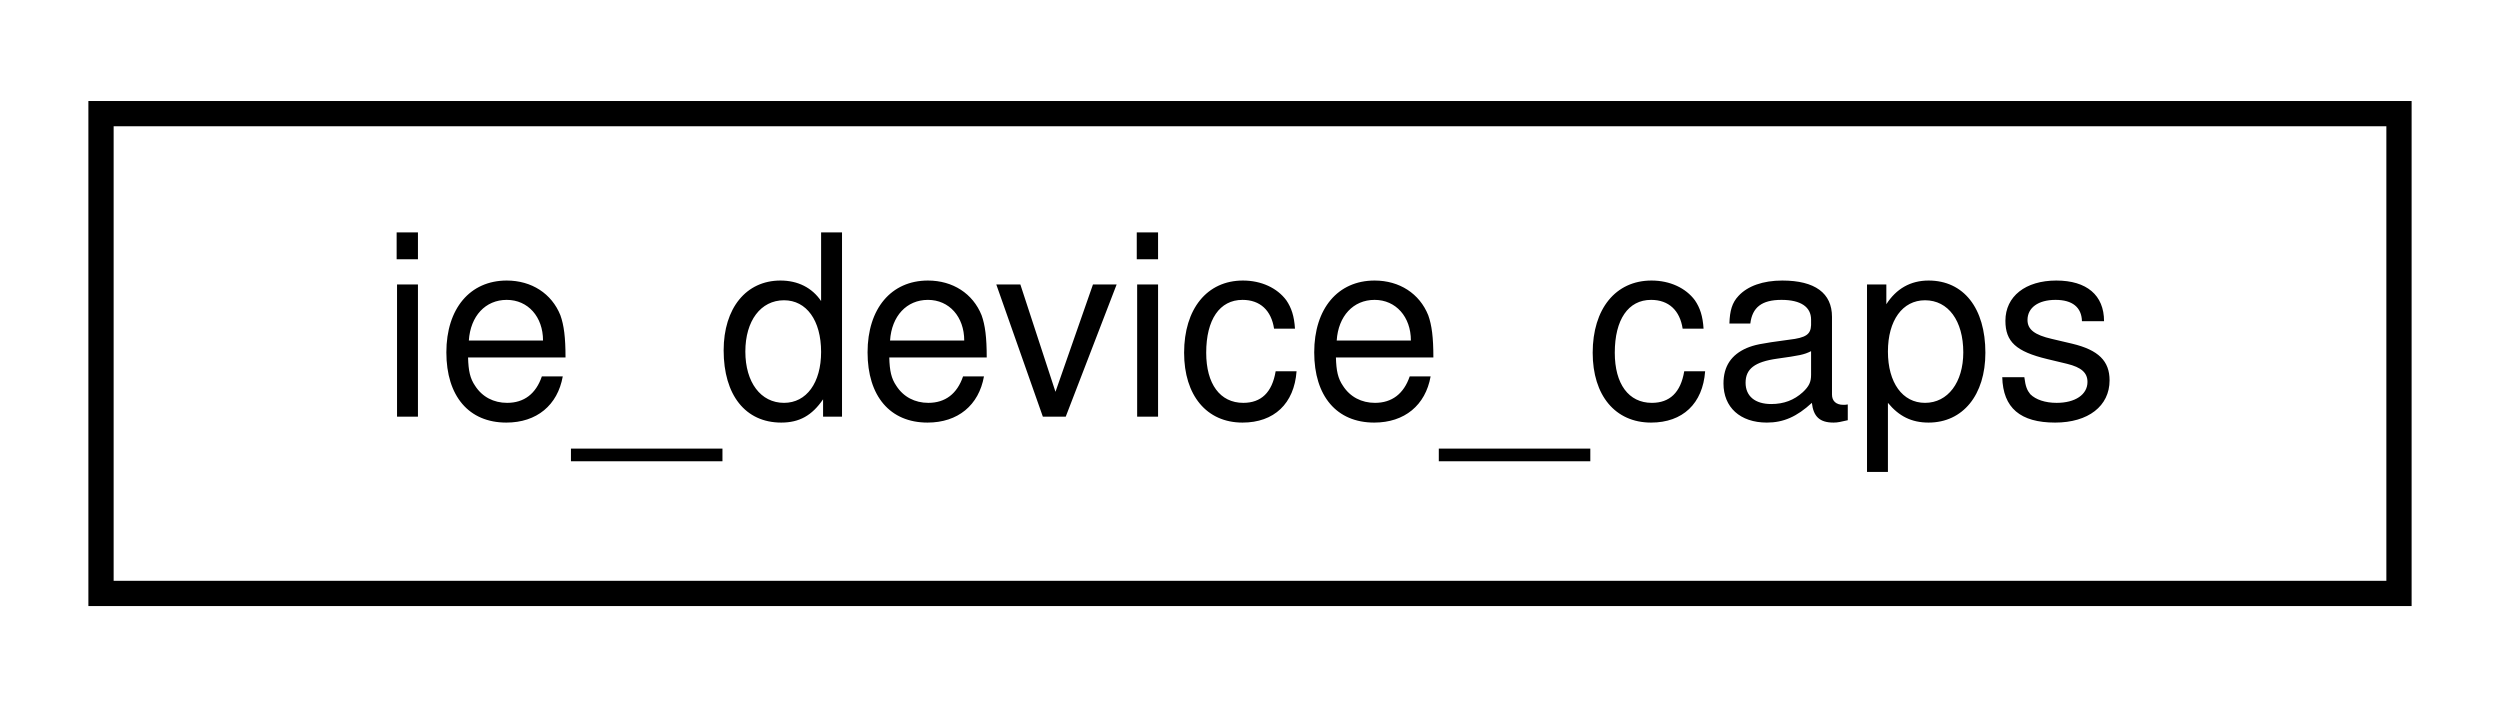
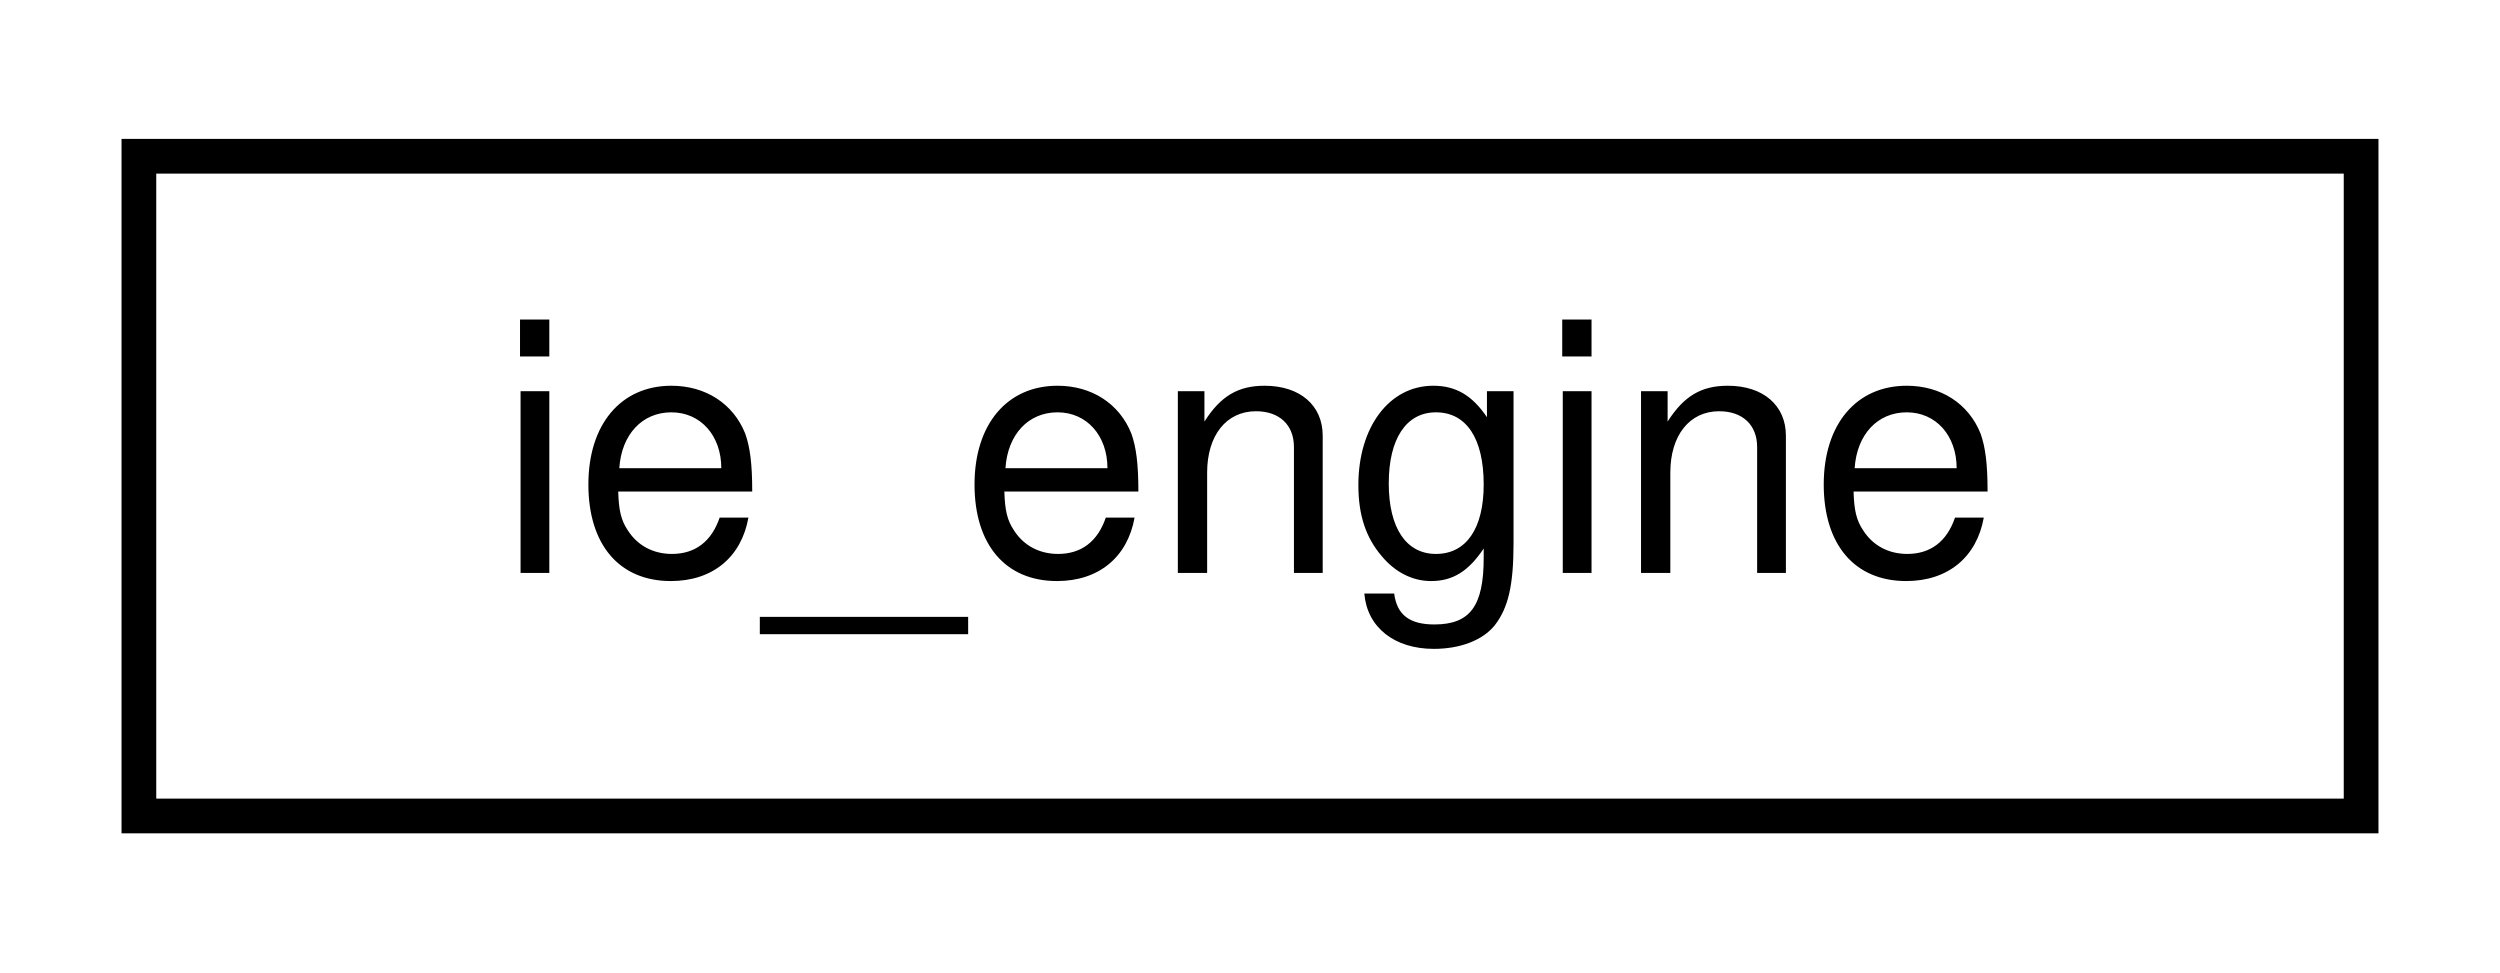
- <svg xmlns="http://www.w3.org/2000/svg" xmlns:xlink="http://www.w3.org/1999/xlink" width="99pt" height="28pt" viewBox="0.00 0.00 99.00 28.00">
+ <svg xmlns="http://www.w3.org/2000/svg" xmlns:xlink="http://www.w3.org/1999/xlink" width="72pt" height="28pt" viewBox="0.00 0.00 72.00 28.00">
  <g id="graph0" class="graph" transform="scale(1 1) rotate(0) translate(4 24)">
    <g id="node1" class="node">
      <g id="a_node1">
-         <a xlink:href="structie__device__caps.html" target="_top" xlink:title="Capabilities reported by a device backend.">
-           <polygon fill="none" stroke="black" points="0,-0.5 0,-19.5 91,-19.5 91,-0.5 0,-0.5" />
-           <text text-anchor="middle" x="45.5" y="-7.5" font-family="Helvetica,sans-Serif" font-size="10.00">ie_device_caps</text>
+         <a xlink:href="structie__engine.html" target="_top" xlink:title="Opaque engine object private to this module.">
+           <polygon fill="none" stroke="black" points="0,-0.5 0,-19.5 64,-19.5 64,-0.5 0,-0.5" />
+           <text text-anchor="middle" x="32" y="-7.5" font-family="Helvetica,sans-Serif" font-size="10.00">ie_engine</text>
        </a>
      </g>
    </g>
  </g>
</svg>
